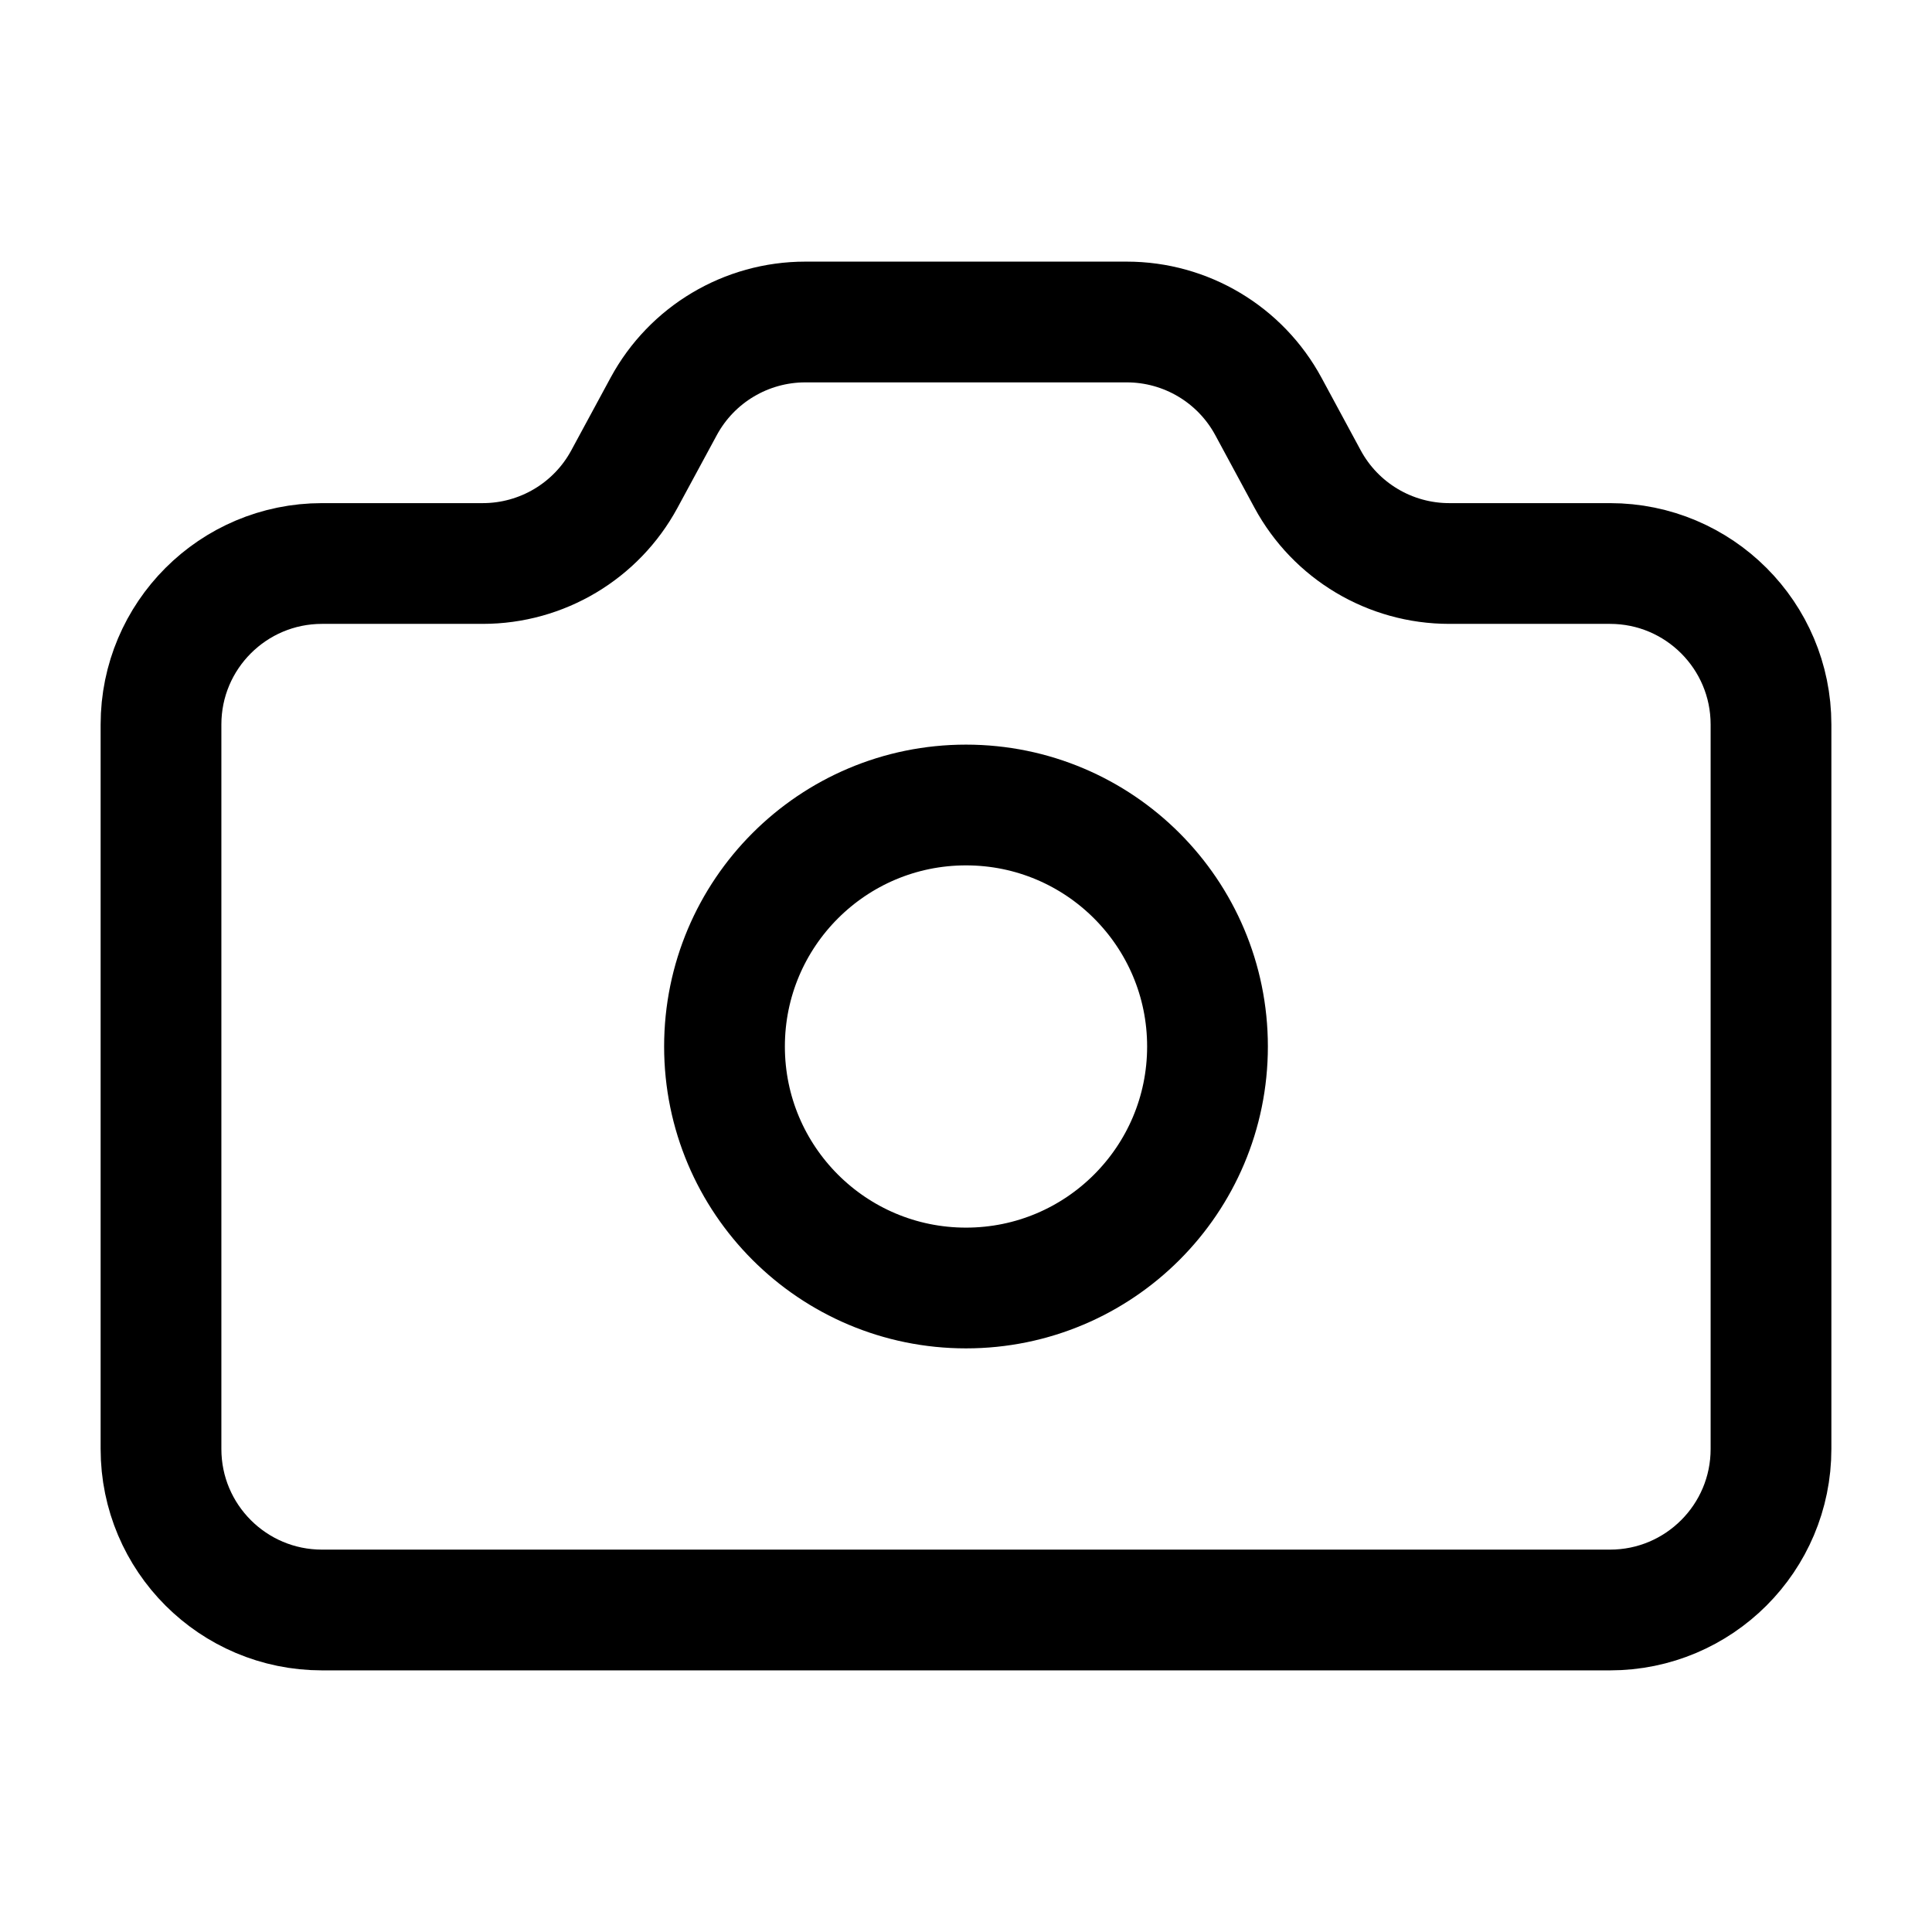
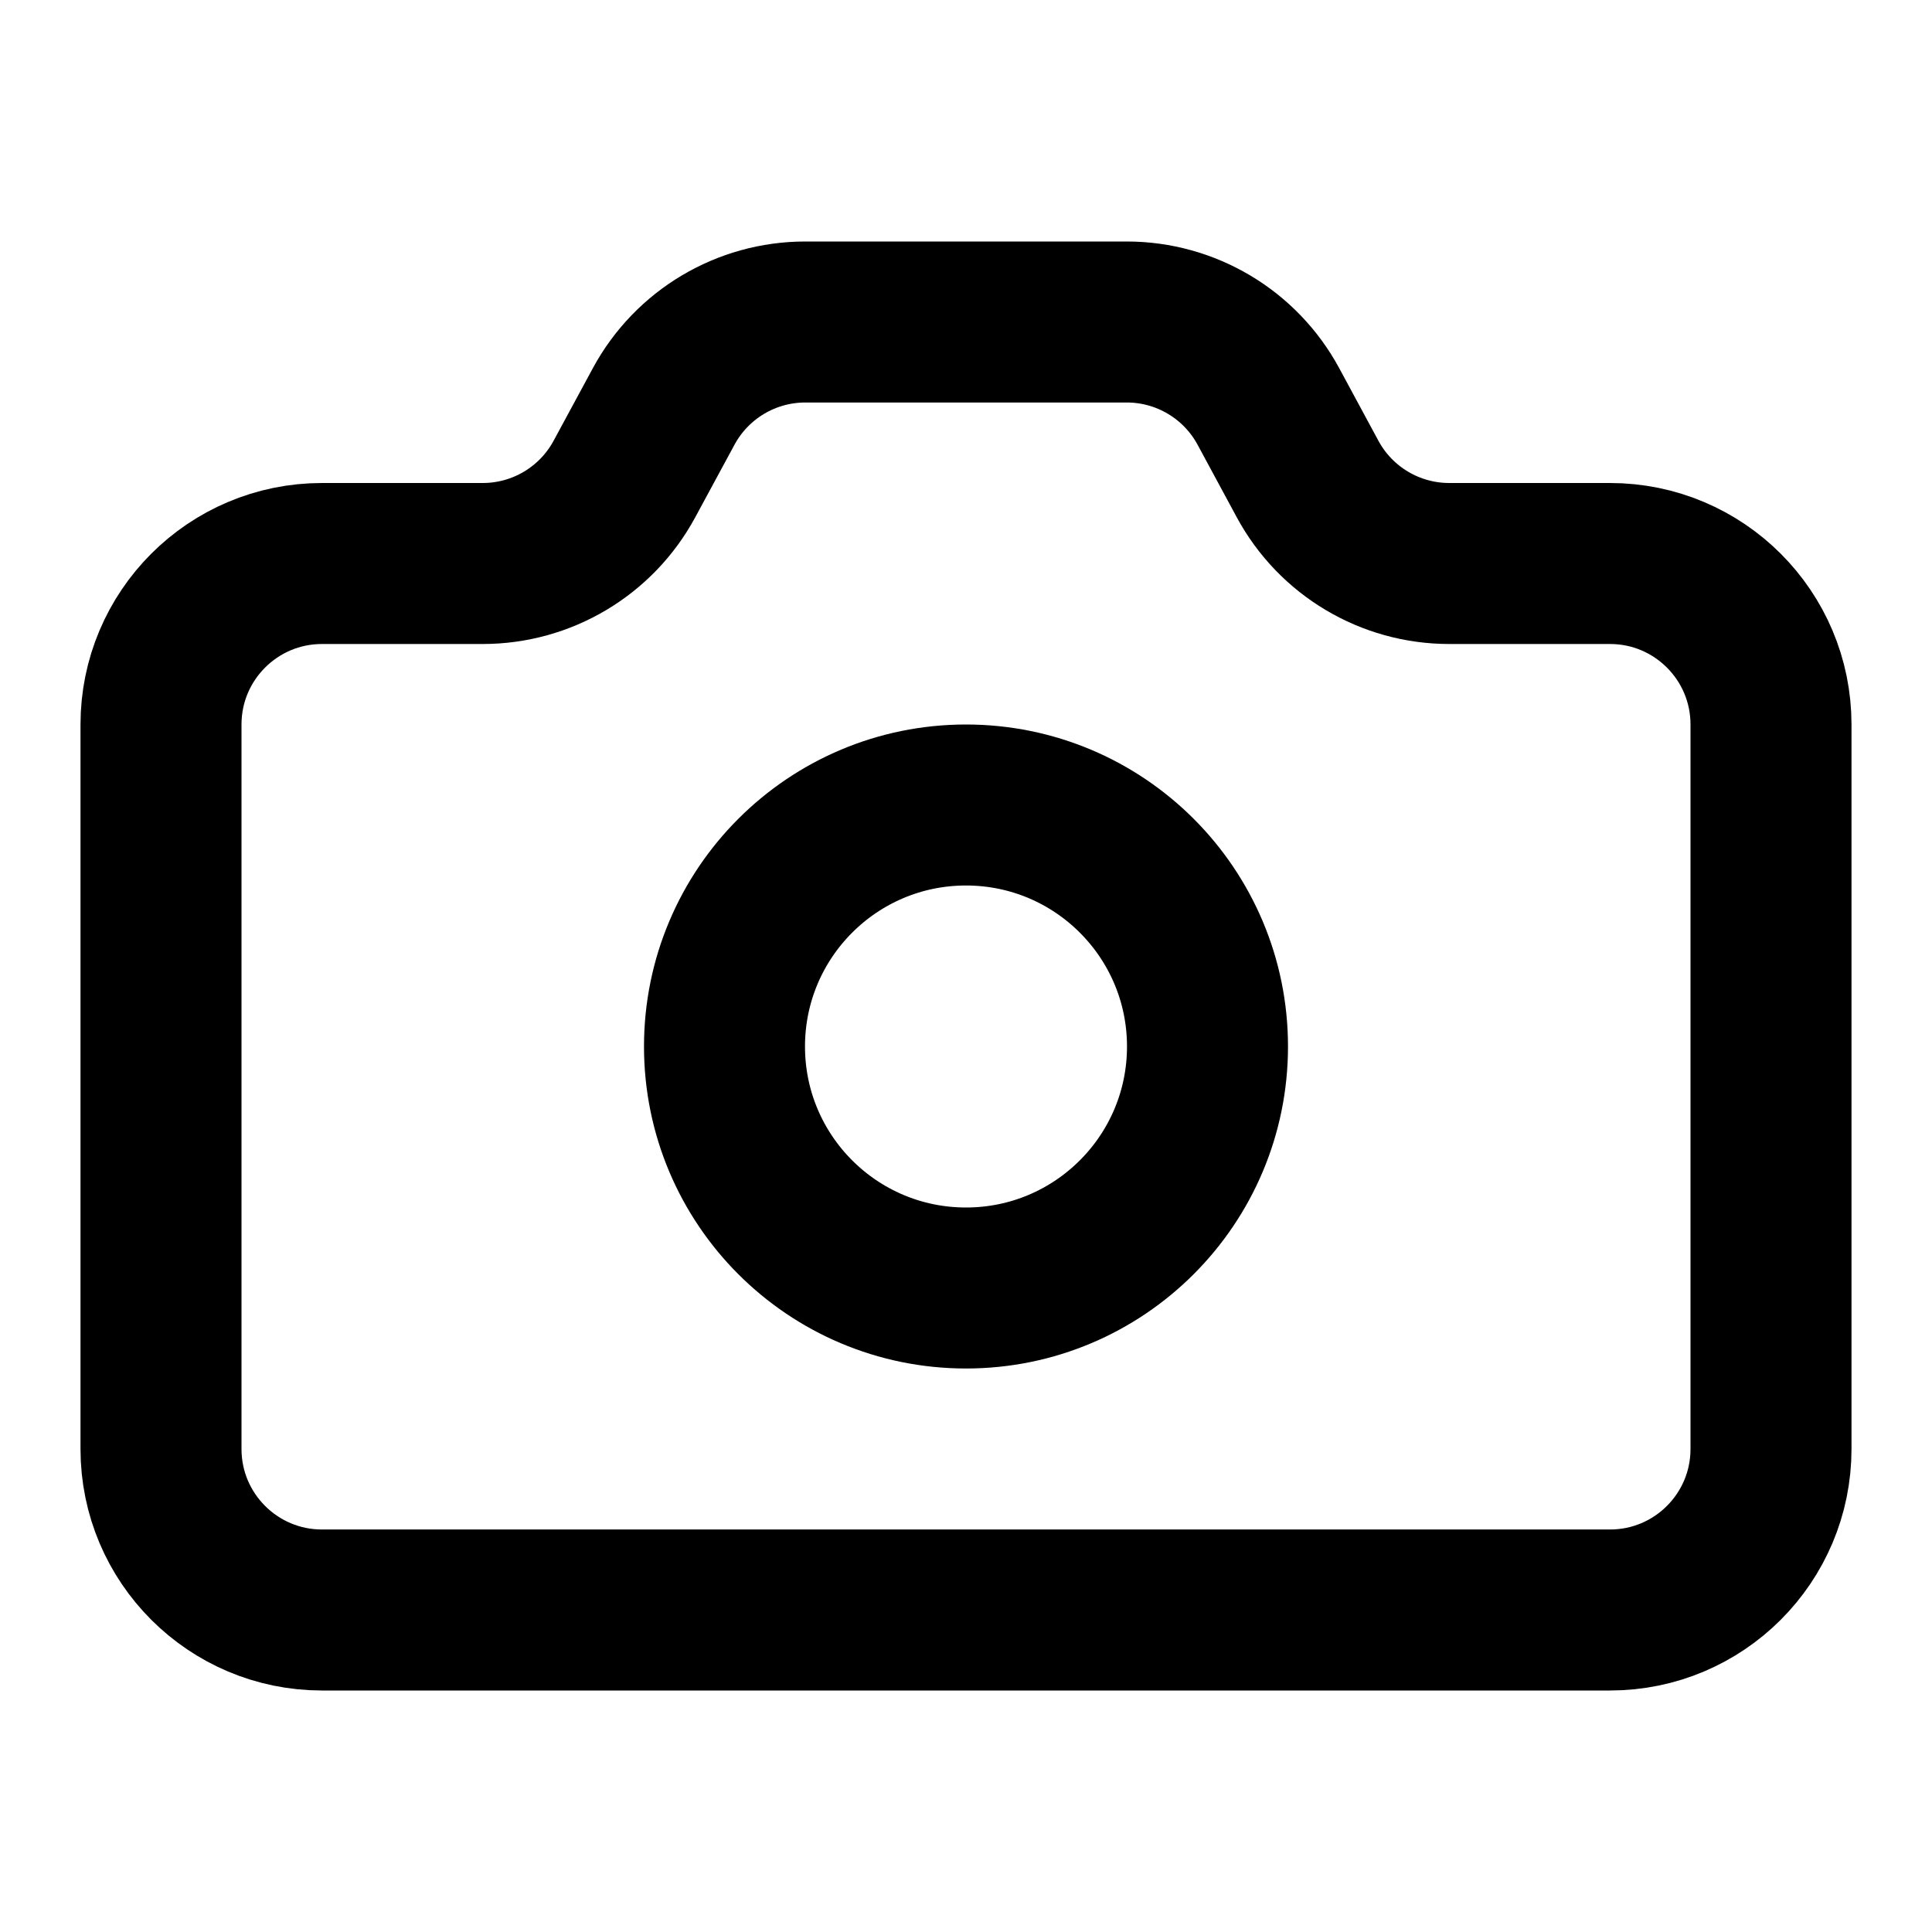
- <svg xmlns="http://www.w3.org/2000/svg" width="24" height="24" viewBox="0 0 24 24" fill="none" stroke="currentColor" stroke-width="1.5" stroke-linecap="round" stroke-linejoin="round" class="lucide lucide-camera-icon lucide-camera">
+ <svg xmlns="http://www.w3.org/2000/svg" width="24" height="24" viewBox="0 0 24 24" fill="none" stroke="currentColor" stroke-width="2" stroke-linecap="round" stroke-linejoin="round" class="lucide lucide-camera-icon lucide-camera">
  <path d="M13.997 4a2 2 0 0 1 1.76 1.05l.486.9A2 2 0 0 0 18.003 7H20a2 2 0 0 1 2 2v9a2 2 0 0 1-2 2H4a2 2 0 0 1-2-2V9a2 2 0 0 1 2-2h1.997a2 2 0 0 0 1.759-1.048l.489-.904A2 2 0 0 1 10.004 4z" />
  <circle cx="12" cy="13" r="3" />
</svg>
